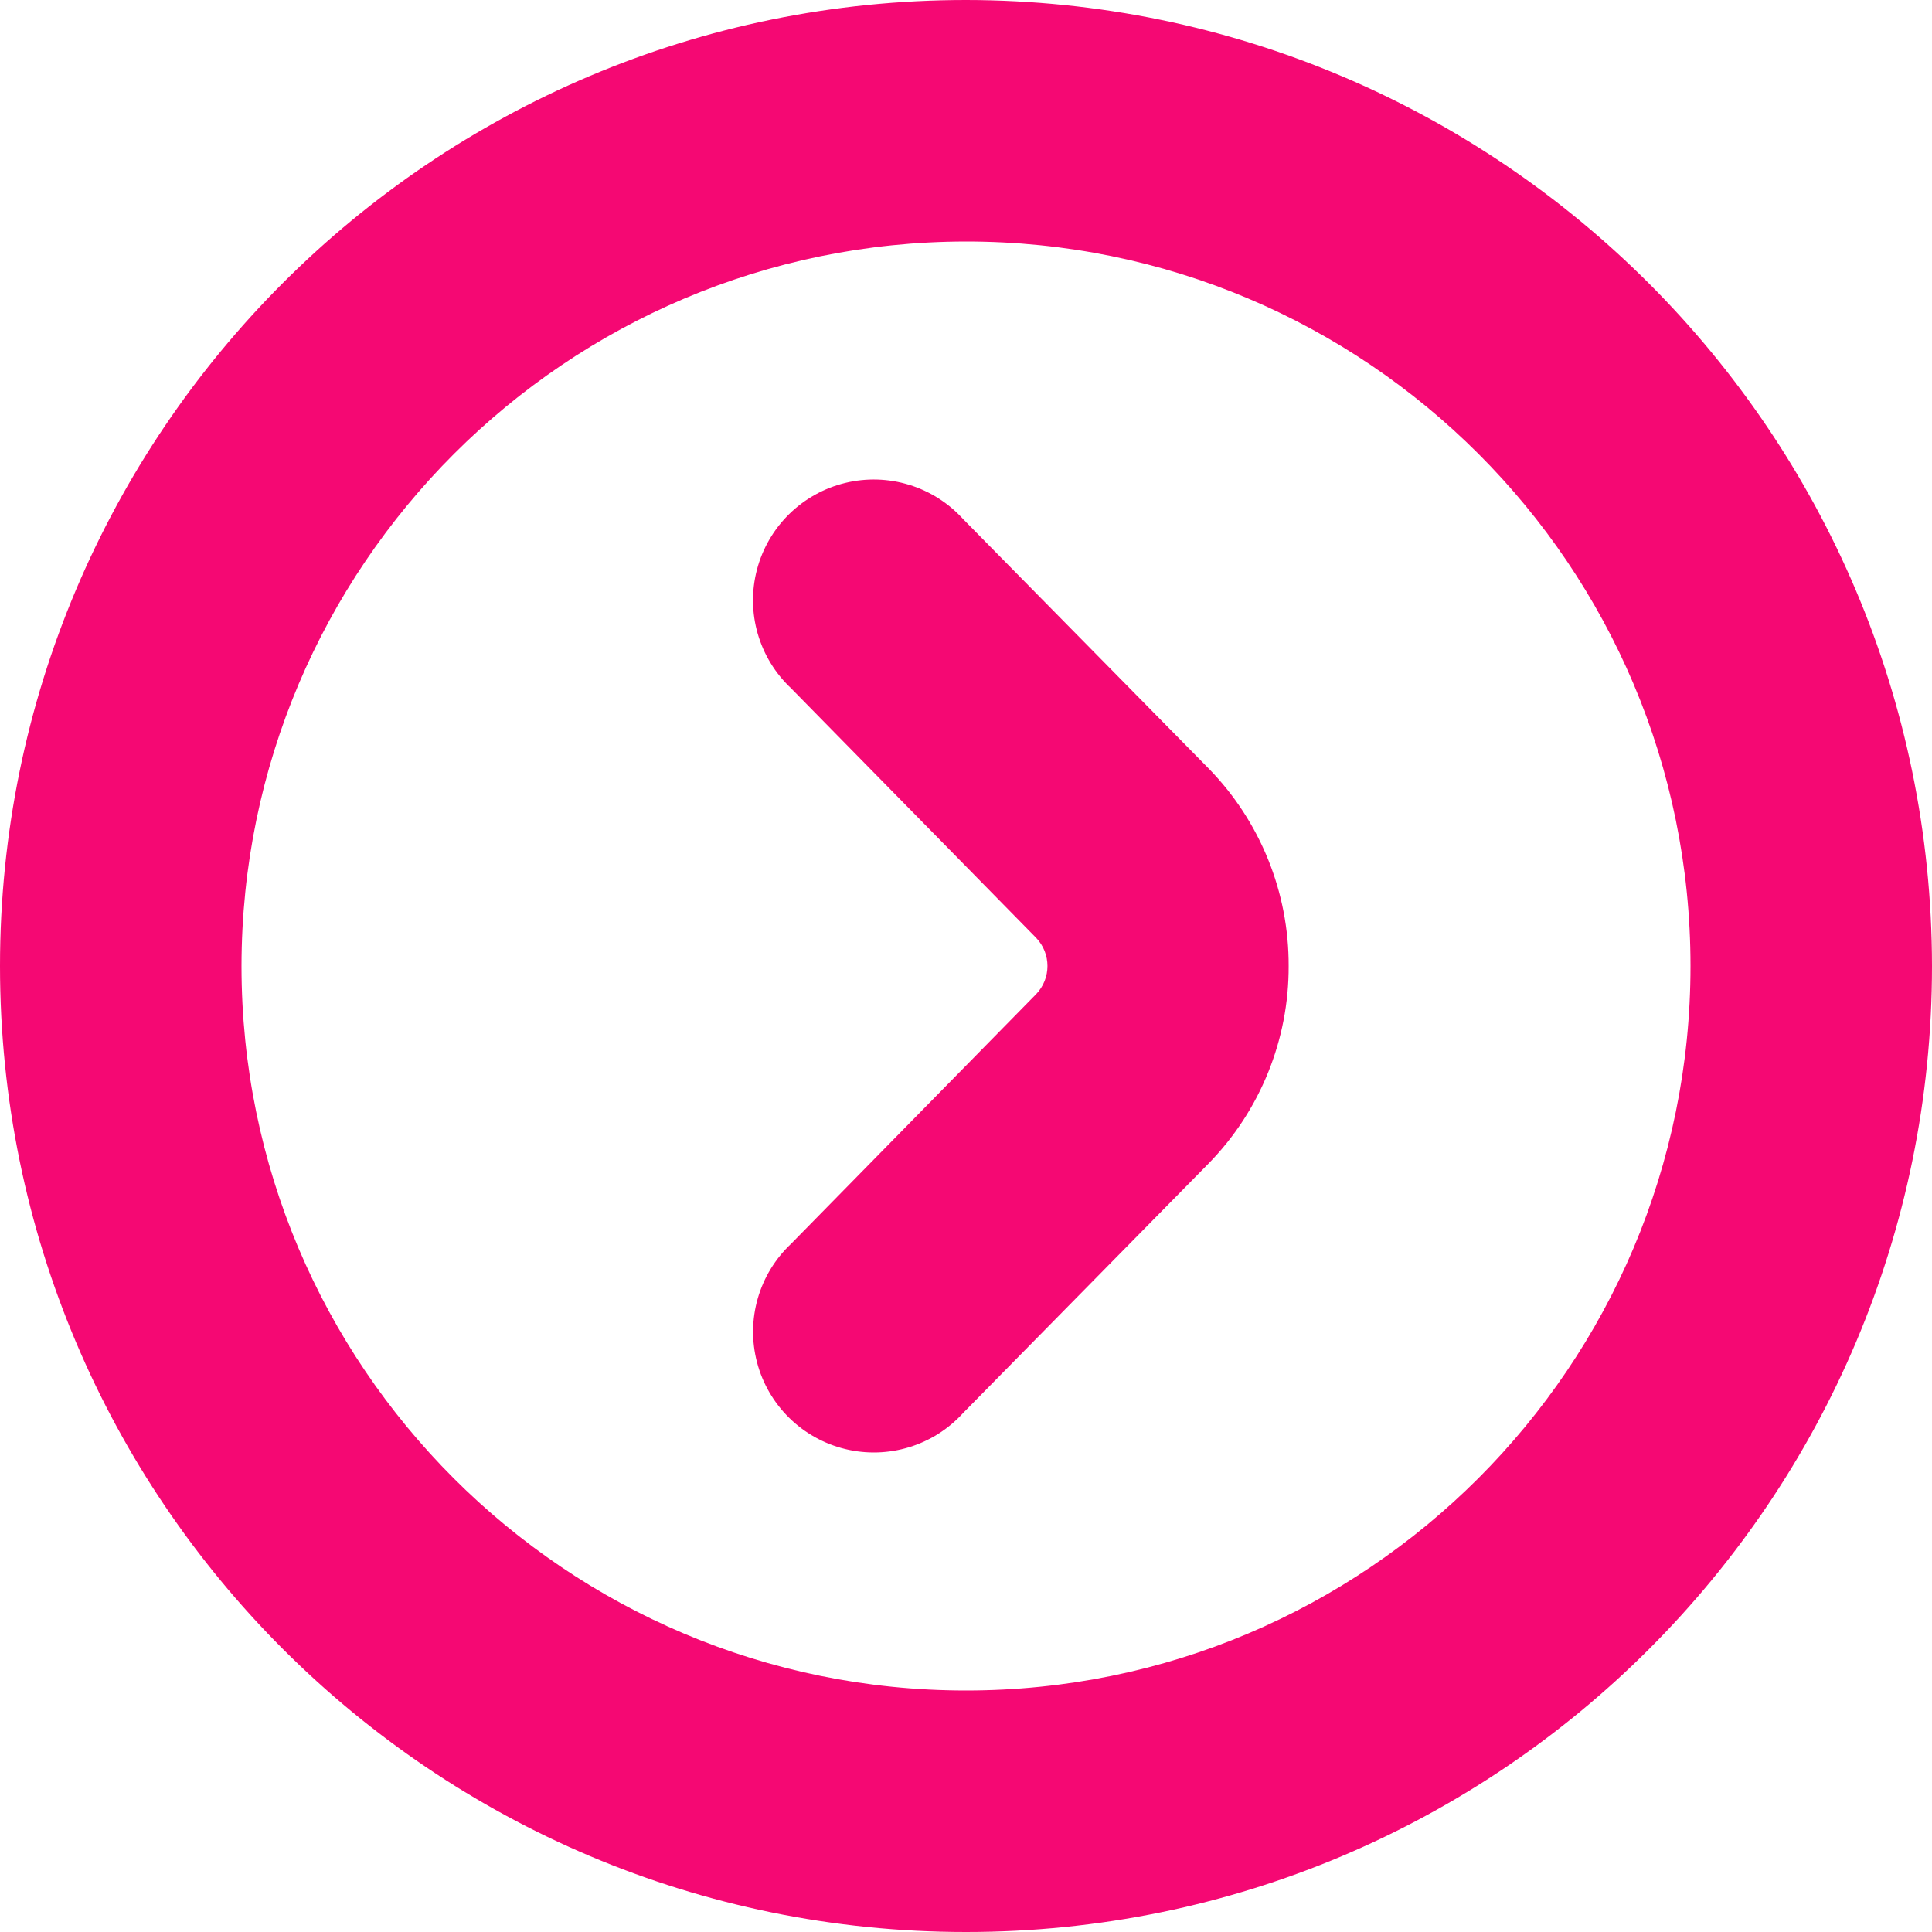
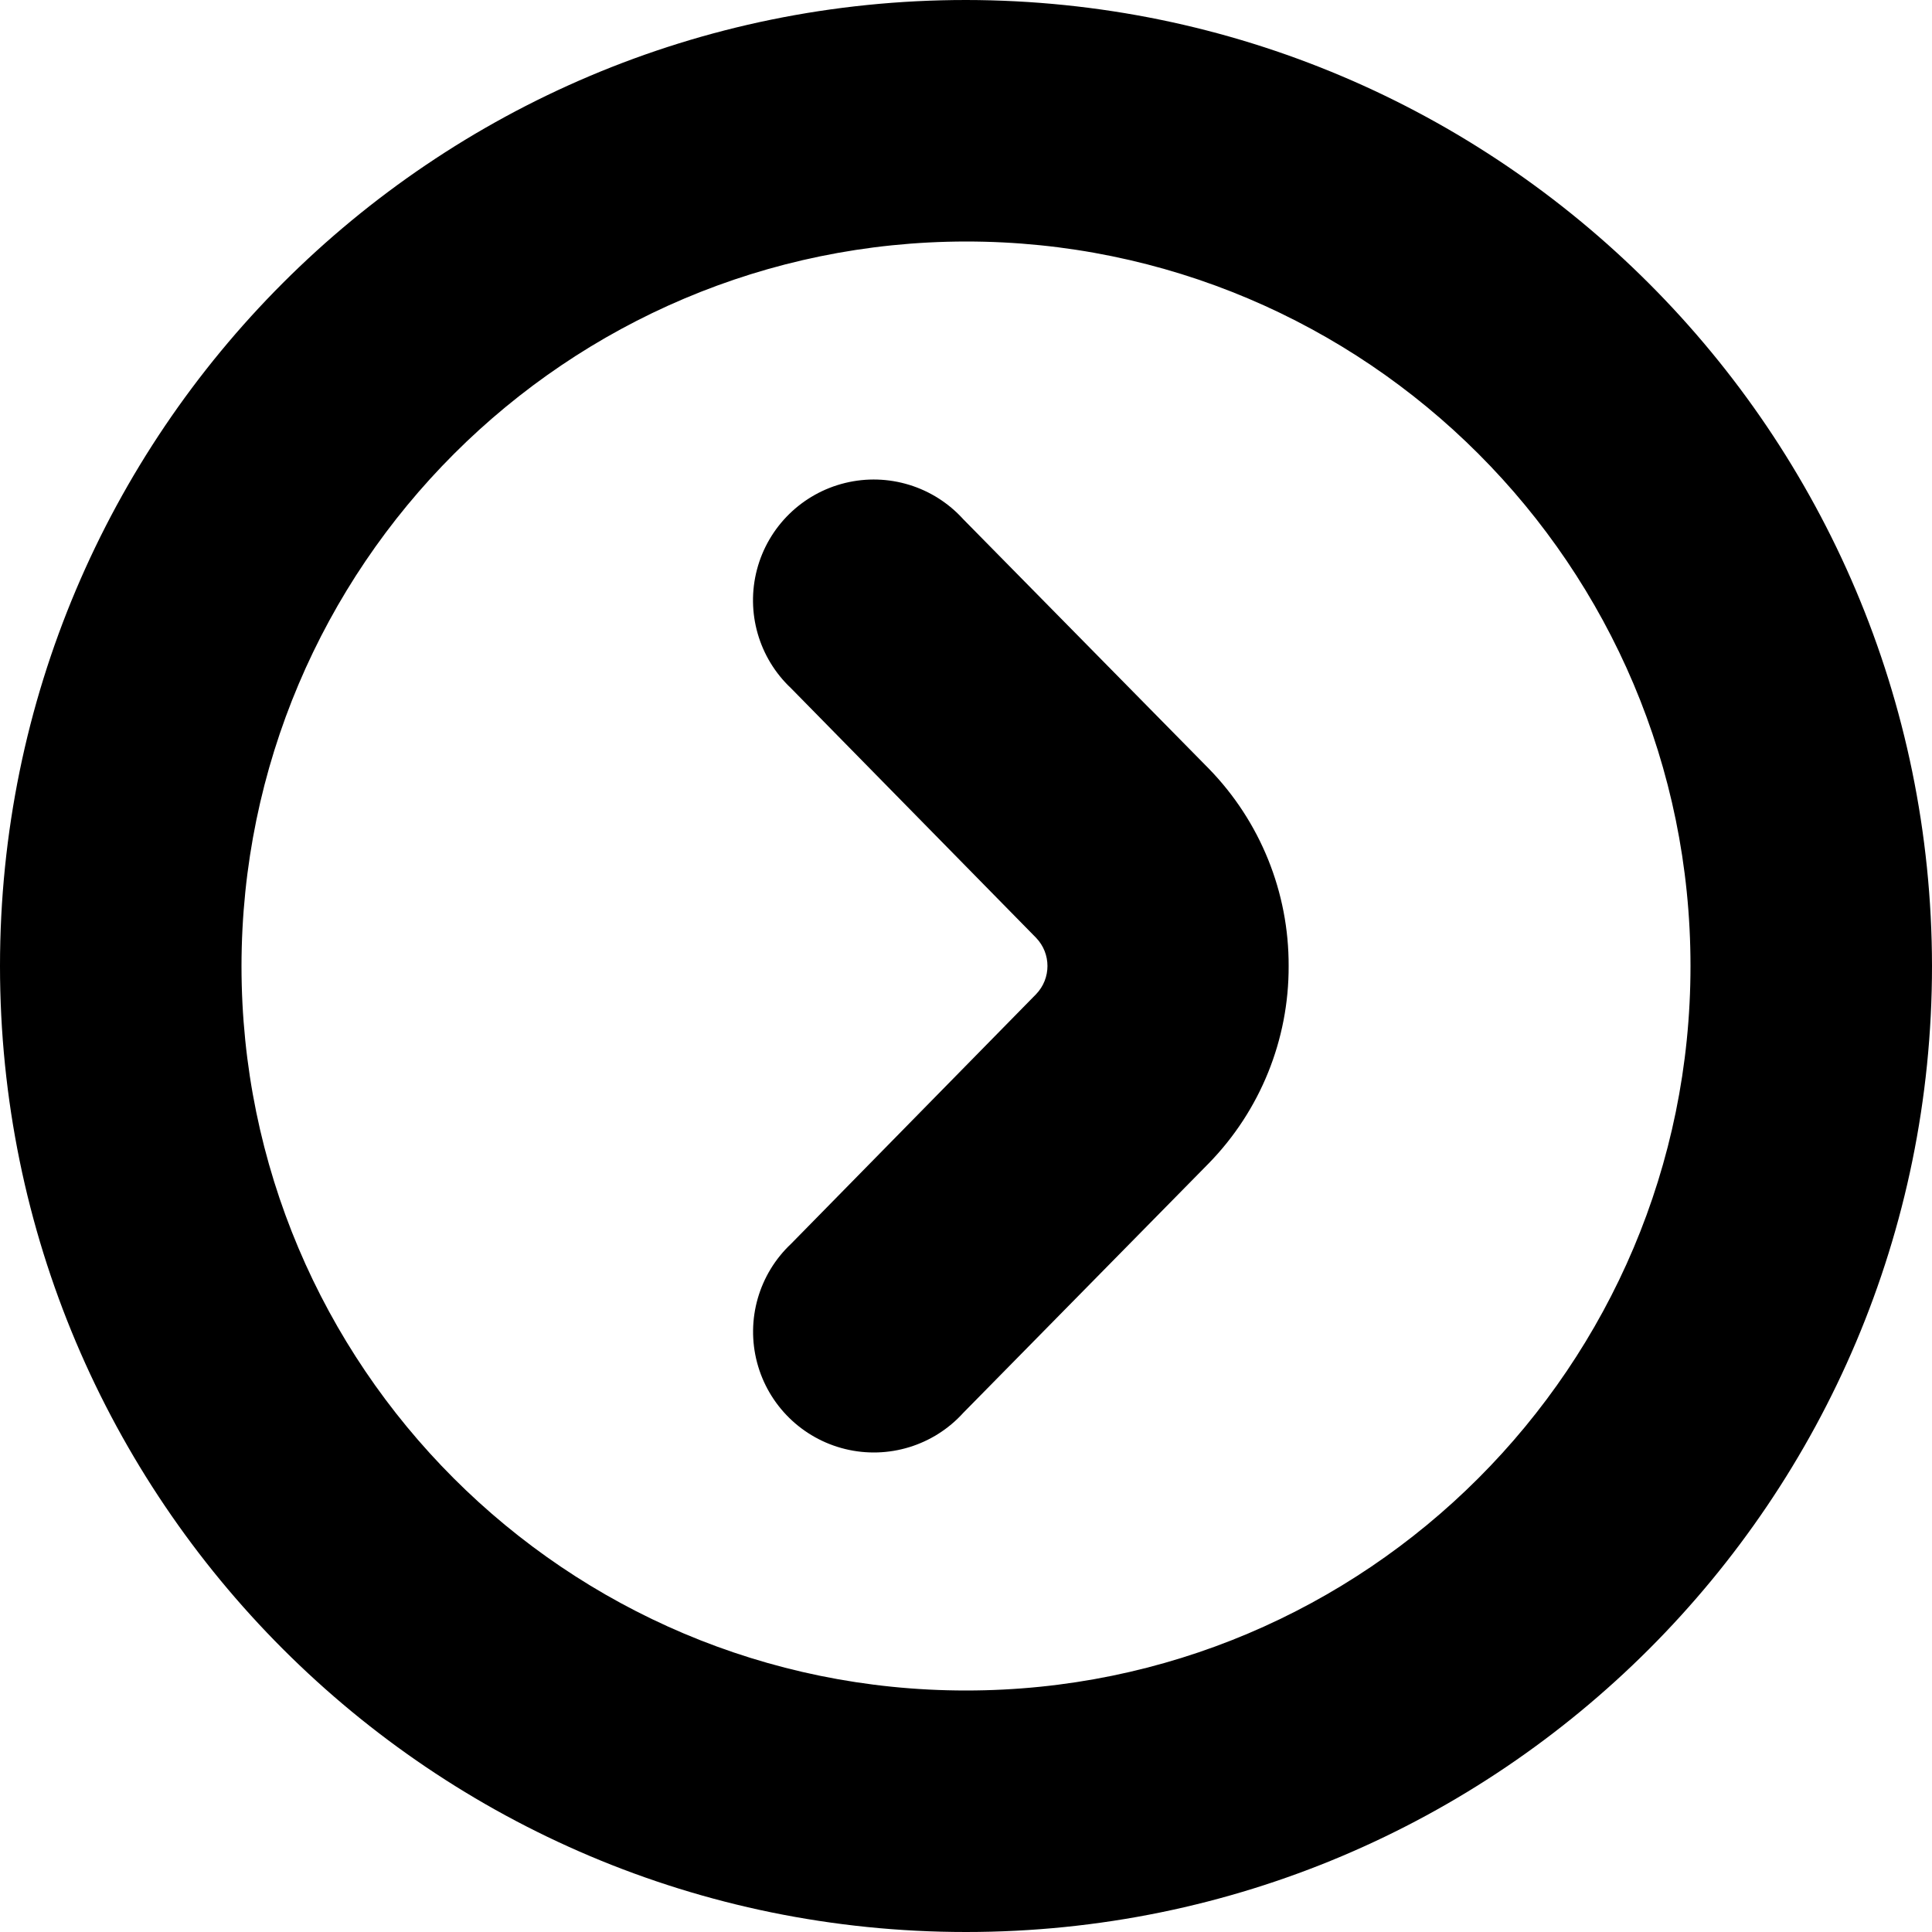
- <svg xmlns="http://www.w3.org/2000/svg" id="arrow-circle-down" viewBox="0 0 24 24" width="512" height="512" style="fill:#F50873;">
+ <svg xmlns="http://www.w3.org/2000/svg" id="arrow-circle-down" viewBox="0 0 24 24" width="512" height="512" style="stroke:none;">
  <g>
    <path d="M24,12A12,12,0,1,1,12,0,12.013,12.013,0,0,1,24,12ZM3,12a9,9,0,1,0,9-9A9.01,9.01,0,0,0,3,12Z" />
    <path d="M16.008,12a3.491,3.491,0,0,1-.991,2.45l-3.05,3.1a1.5,1.5,0,1,1-2.139-2.1l3.043-3.1a.505.505,0,0,0,0-.7l-3.044-3.1a1.5,1.5,0,1,1,2.139-2.1l3.052,3.1A3.494,3.494,0,0,1,16.008,12Z" />
  </g>
</svg>
